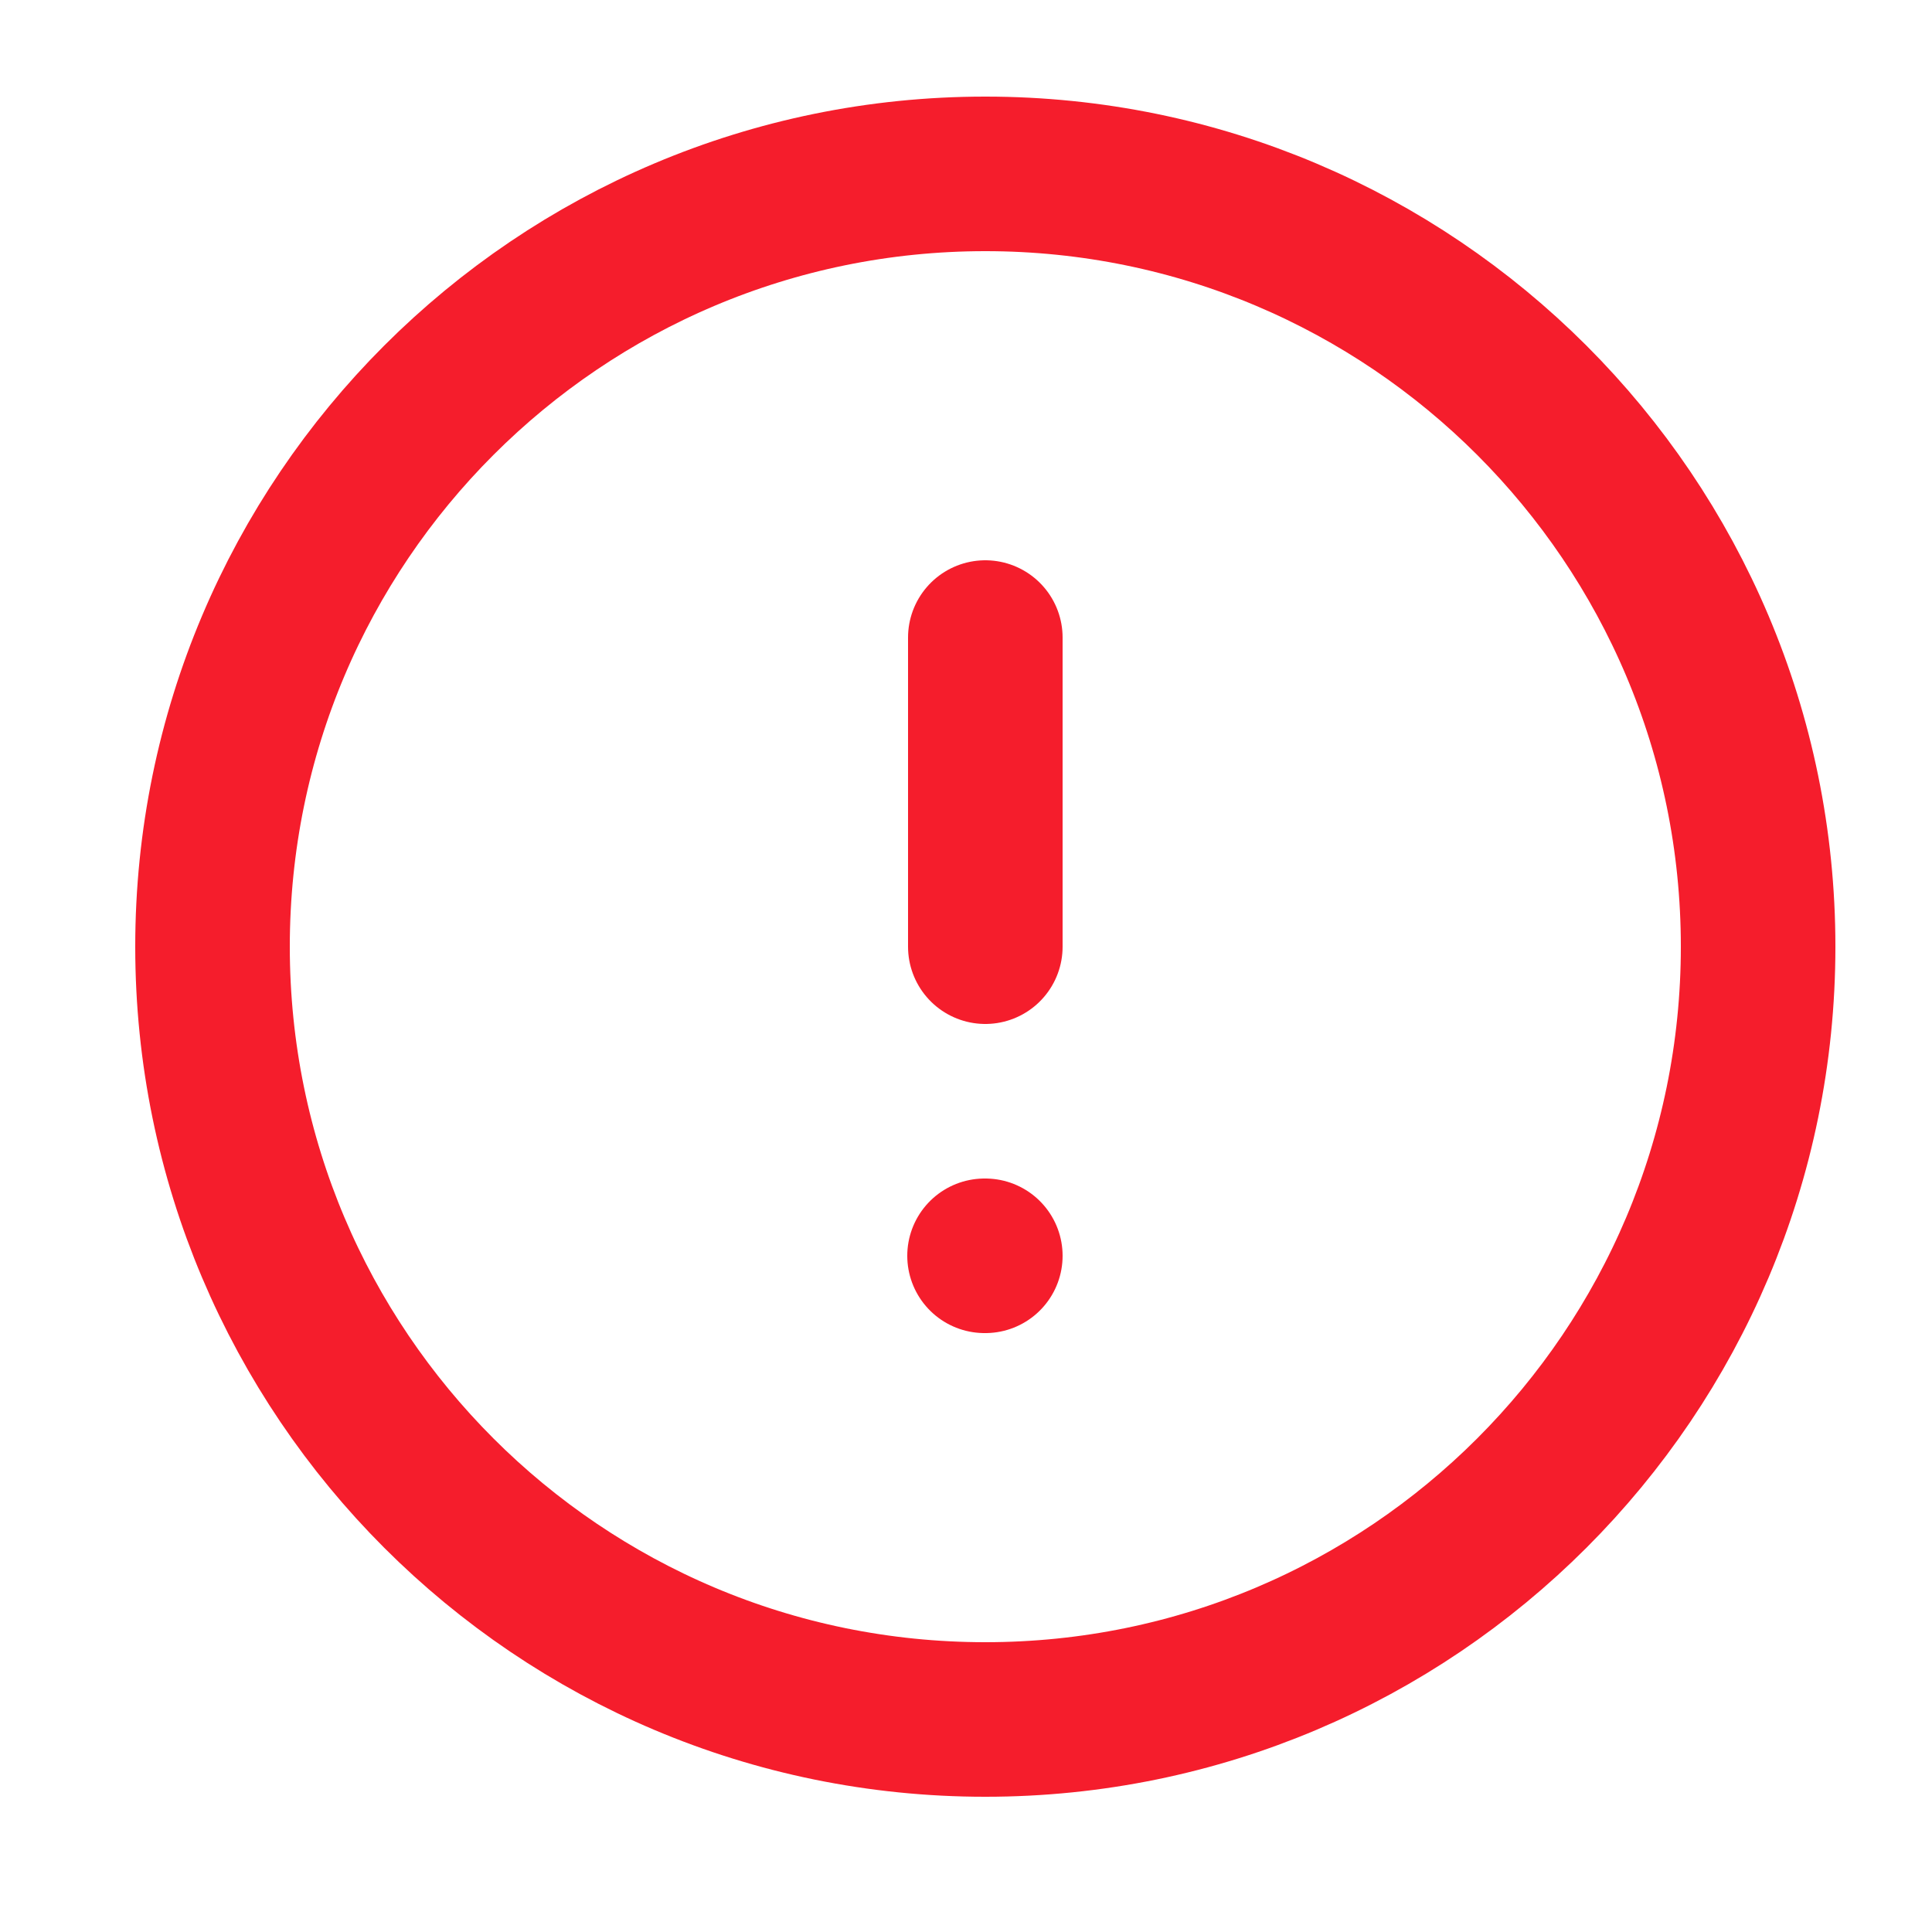
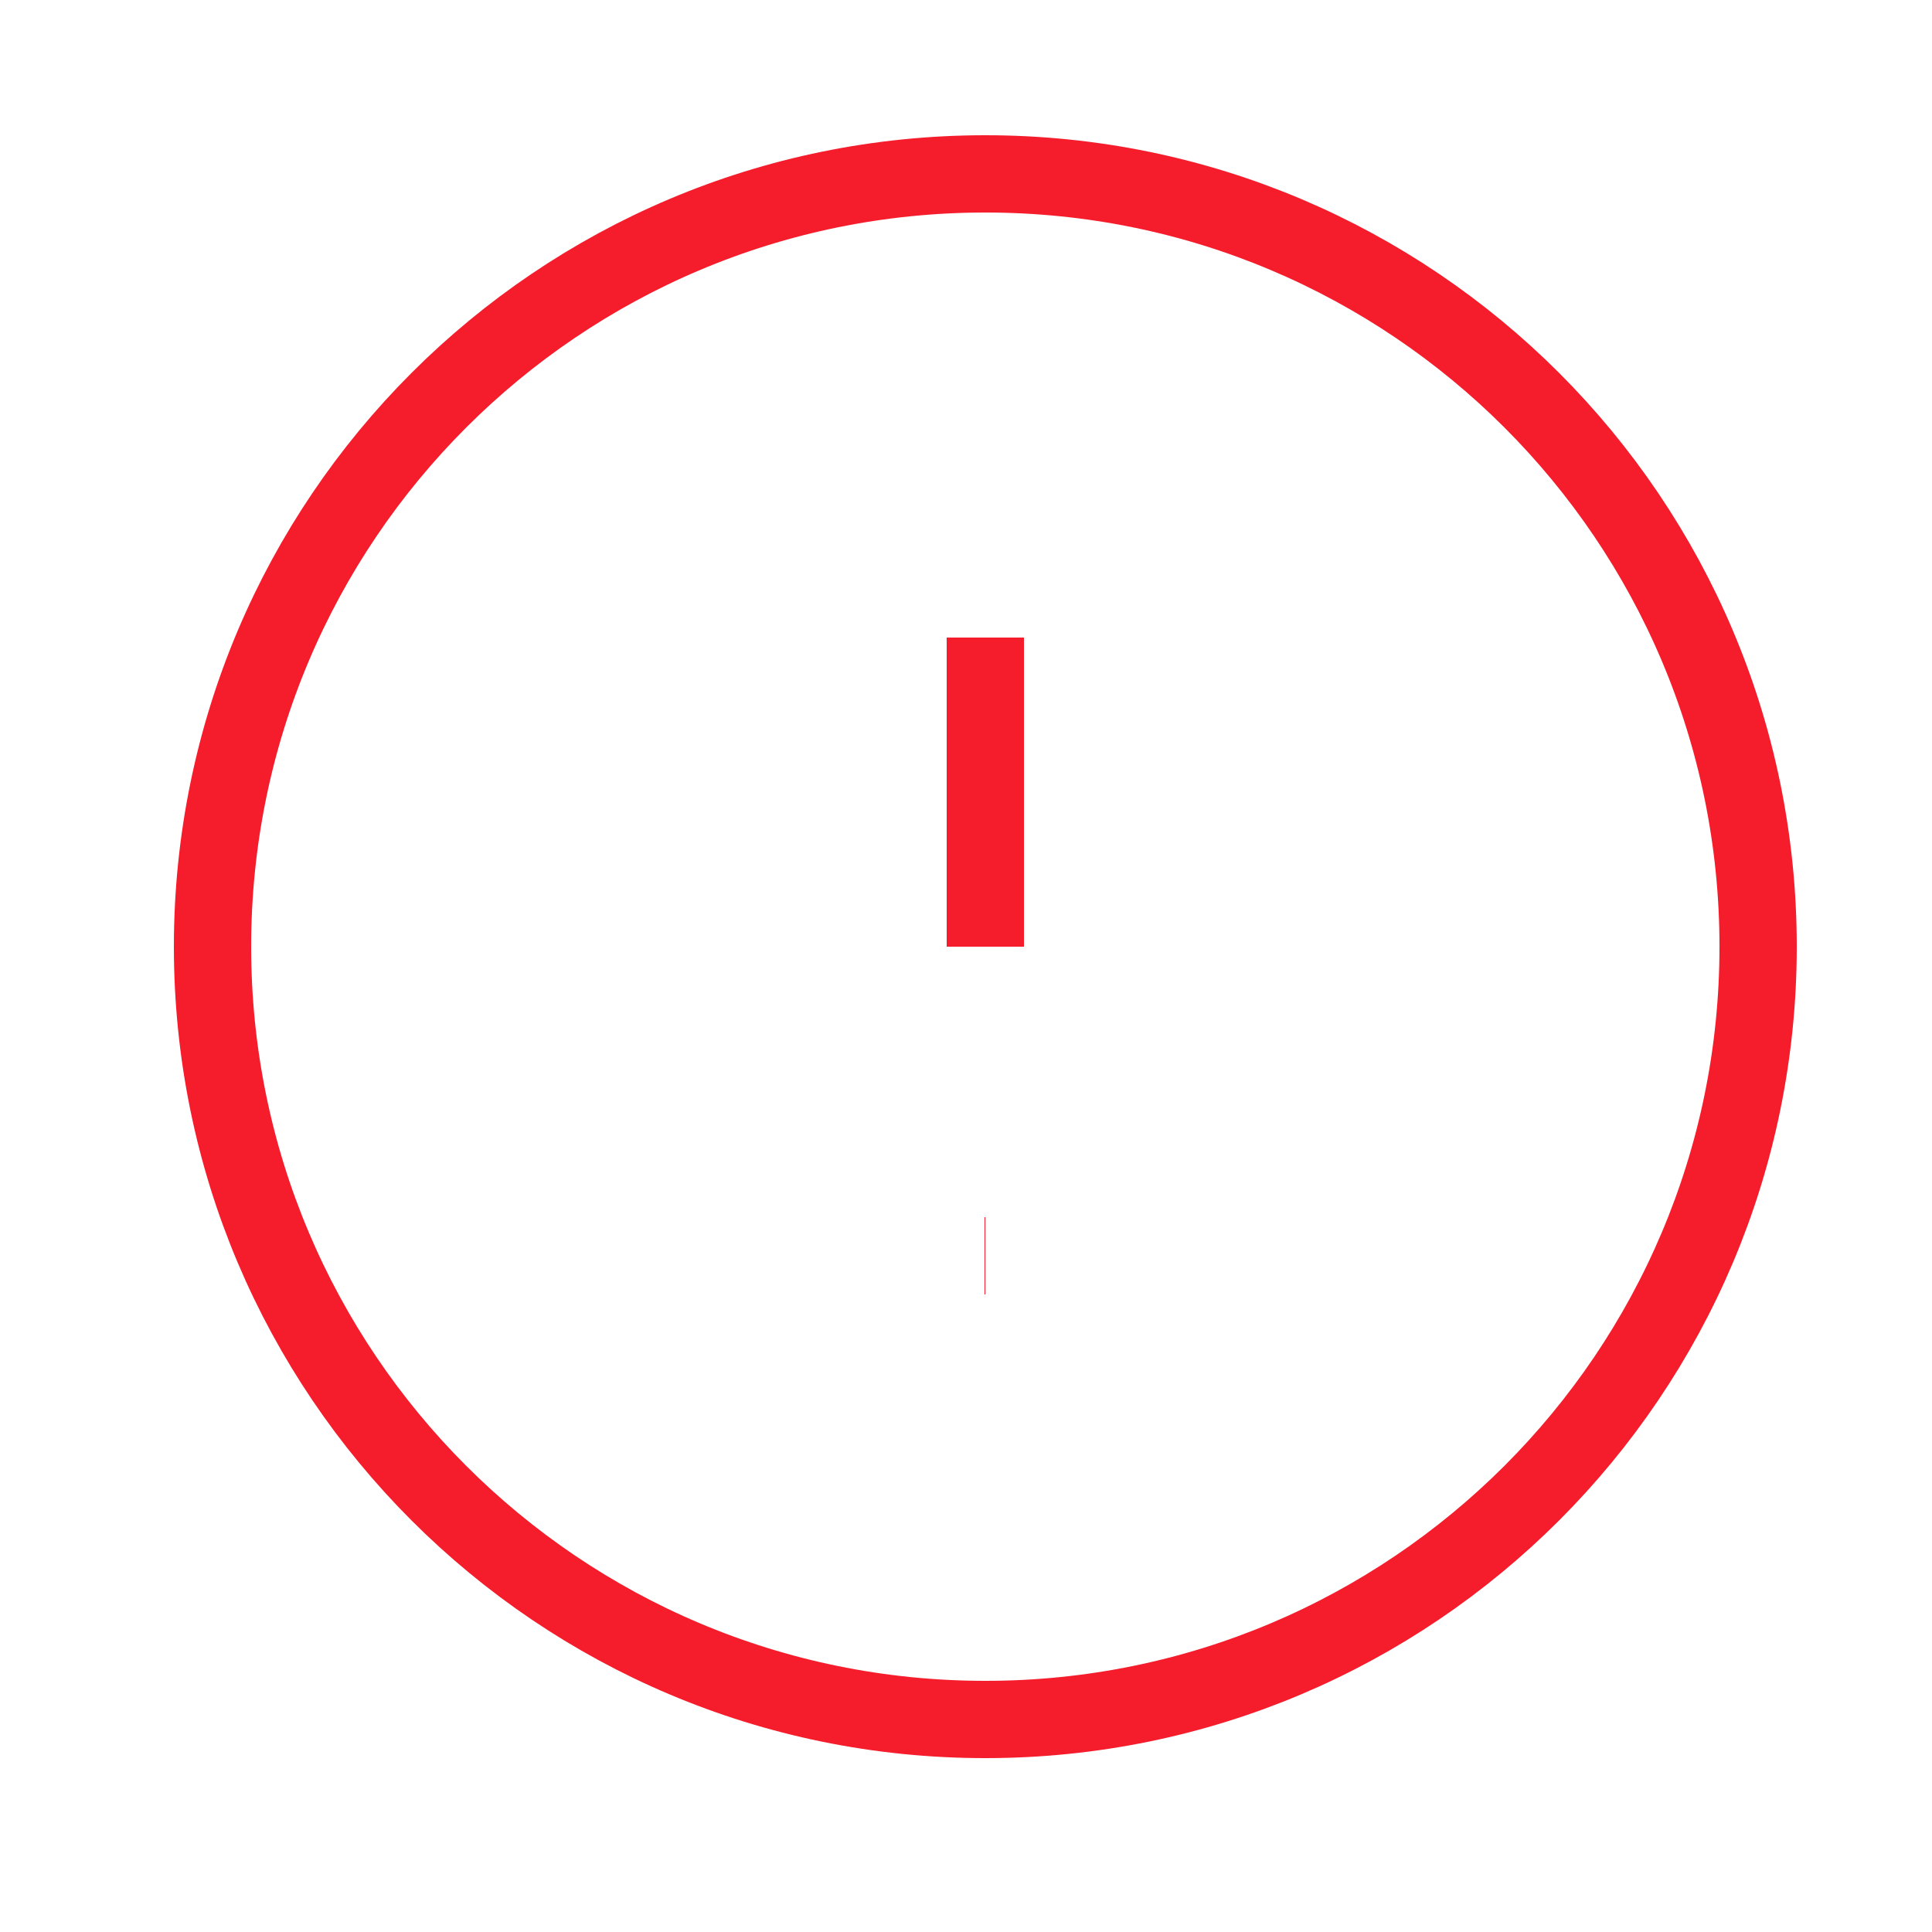
<svg xmlns="http://www.w3.org/2000/svg" width="25" height="25" viewBox="0 0 25 25" fill="none">
-   <path d="M12.75 2.25C7.227 2.25 2.75 6.727 2.75 12.25C2.75 17.773 7.227 22.25 12.75 22.25C18.273 22.25 22.75 17.773 22.75 12.25C22.75 6.727 18.273 2.25 12.75 2.25Z" stroke="#F51D2C" stroke-width="2" stroke-linecap="round" stroke-linejoin="round" />
-   <path d="M12.75 8.25V12.25" stroke="#F51D2C" stroke-width="2" stroke-linecap="round" stroke-linejoin="round" />
-   <path d="M12.75 16.25H12.74" stroke="#F51D2C" stroke-width="2" stroke-linecap="round" stroke-linejoin="round" />
+   <path d="M12.75 2.25C7.227 2.25 2.75 6.727 2.75 12.25C2.75 17.773 7.227 22.25 12.75 22.25C18.273 22.25 22.75 17.773 22.75 12.25C22.75 6.727 18.273 2.25 12.75 2.25Z" stroke="#F51D2C" strokeWidth="2" strokeLinecap="round" strokeLinejoin="round" />
+   <path d="M12.75 8.25V12.25" stroke="#F51D2C" strokeWidth="2" strokeLinecap="round" strokeLinejoin="round" />
+   <path d="M12.75 16.25H12.74" stroke="#F51D2C" strokeWidth="2" strokeLinecap="round" strokeLinejoin="round" />
</svg>
